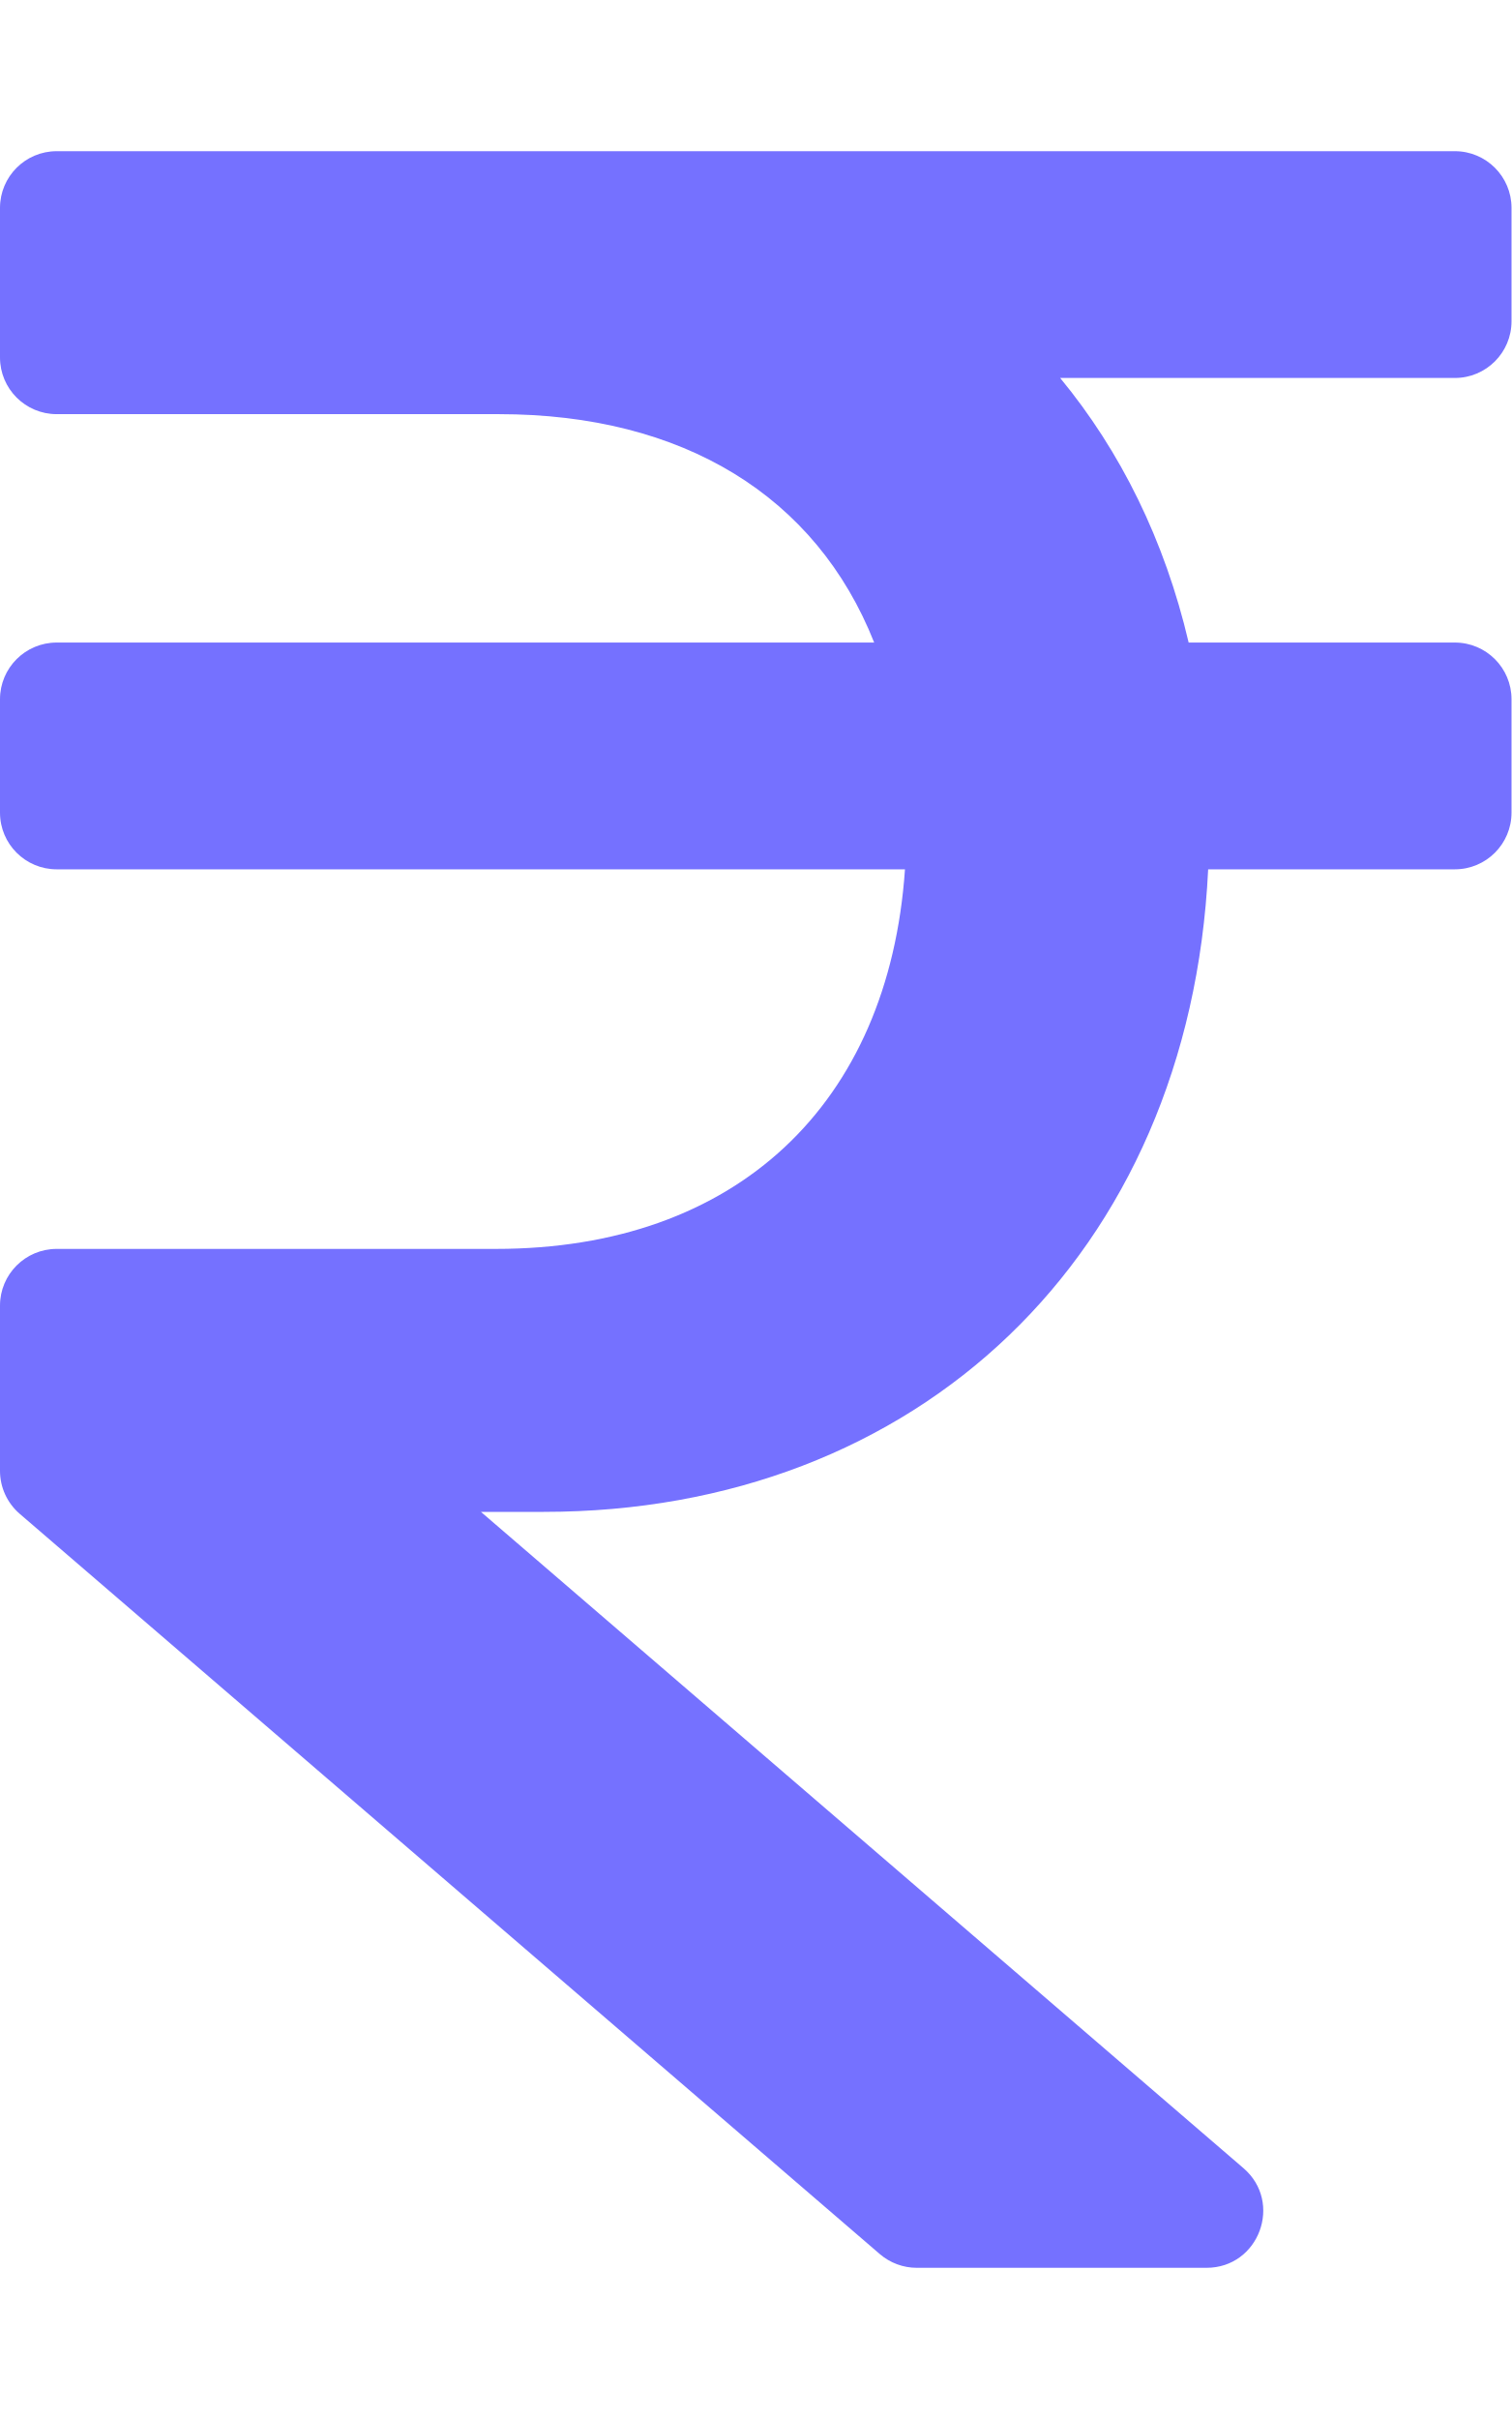
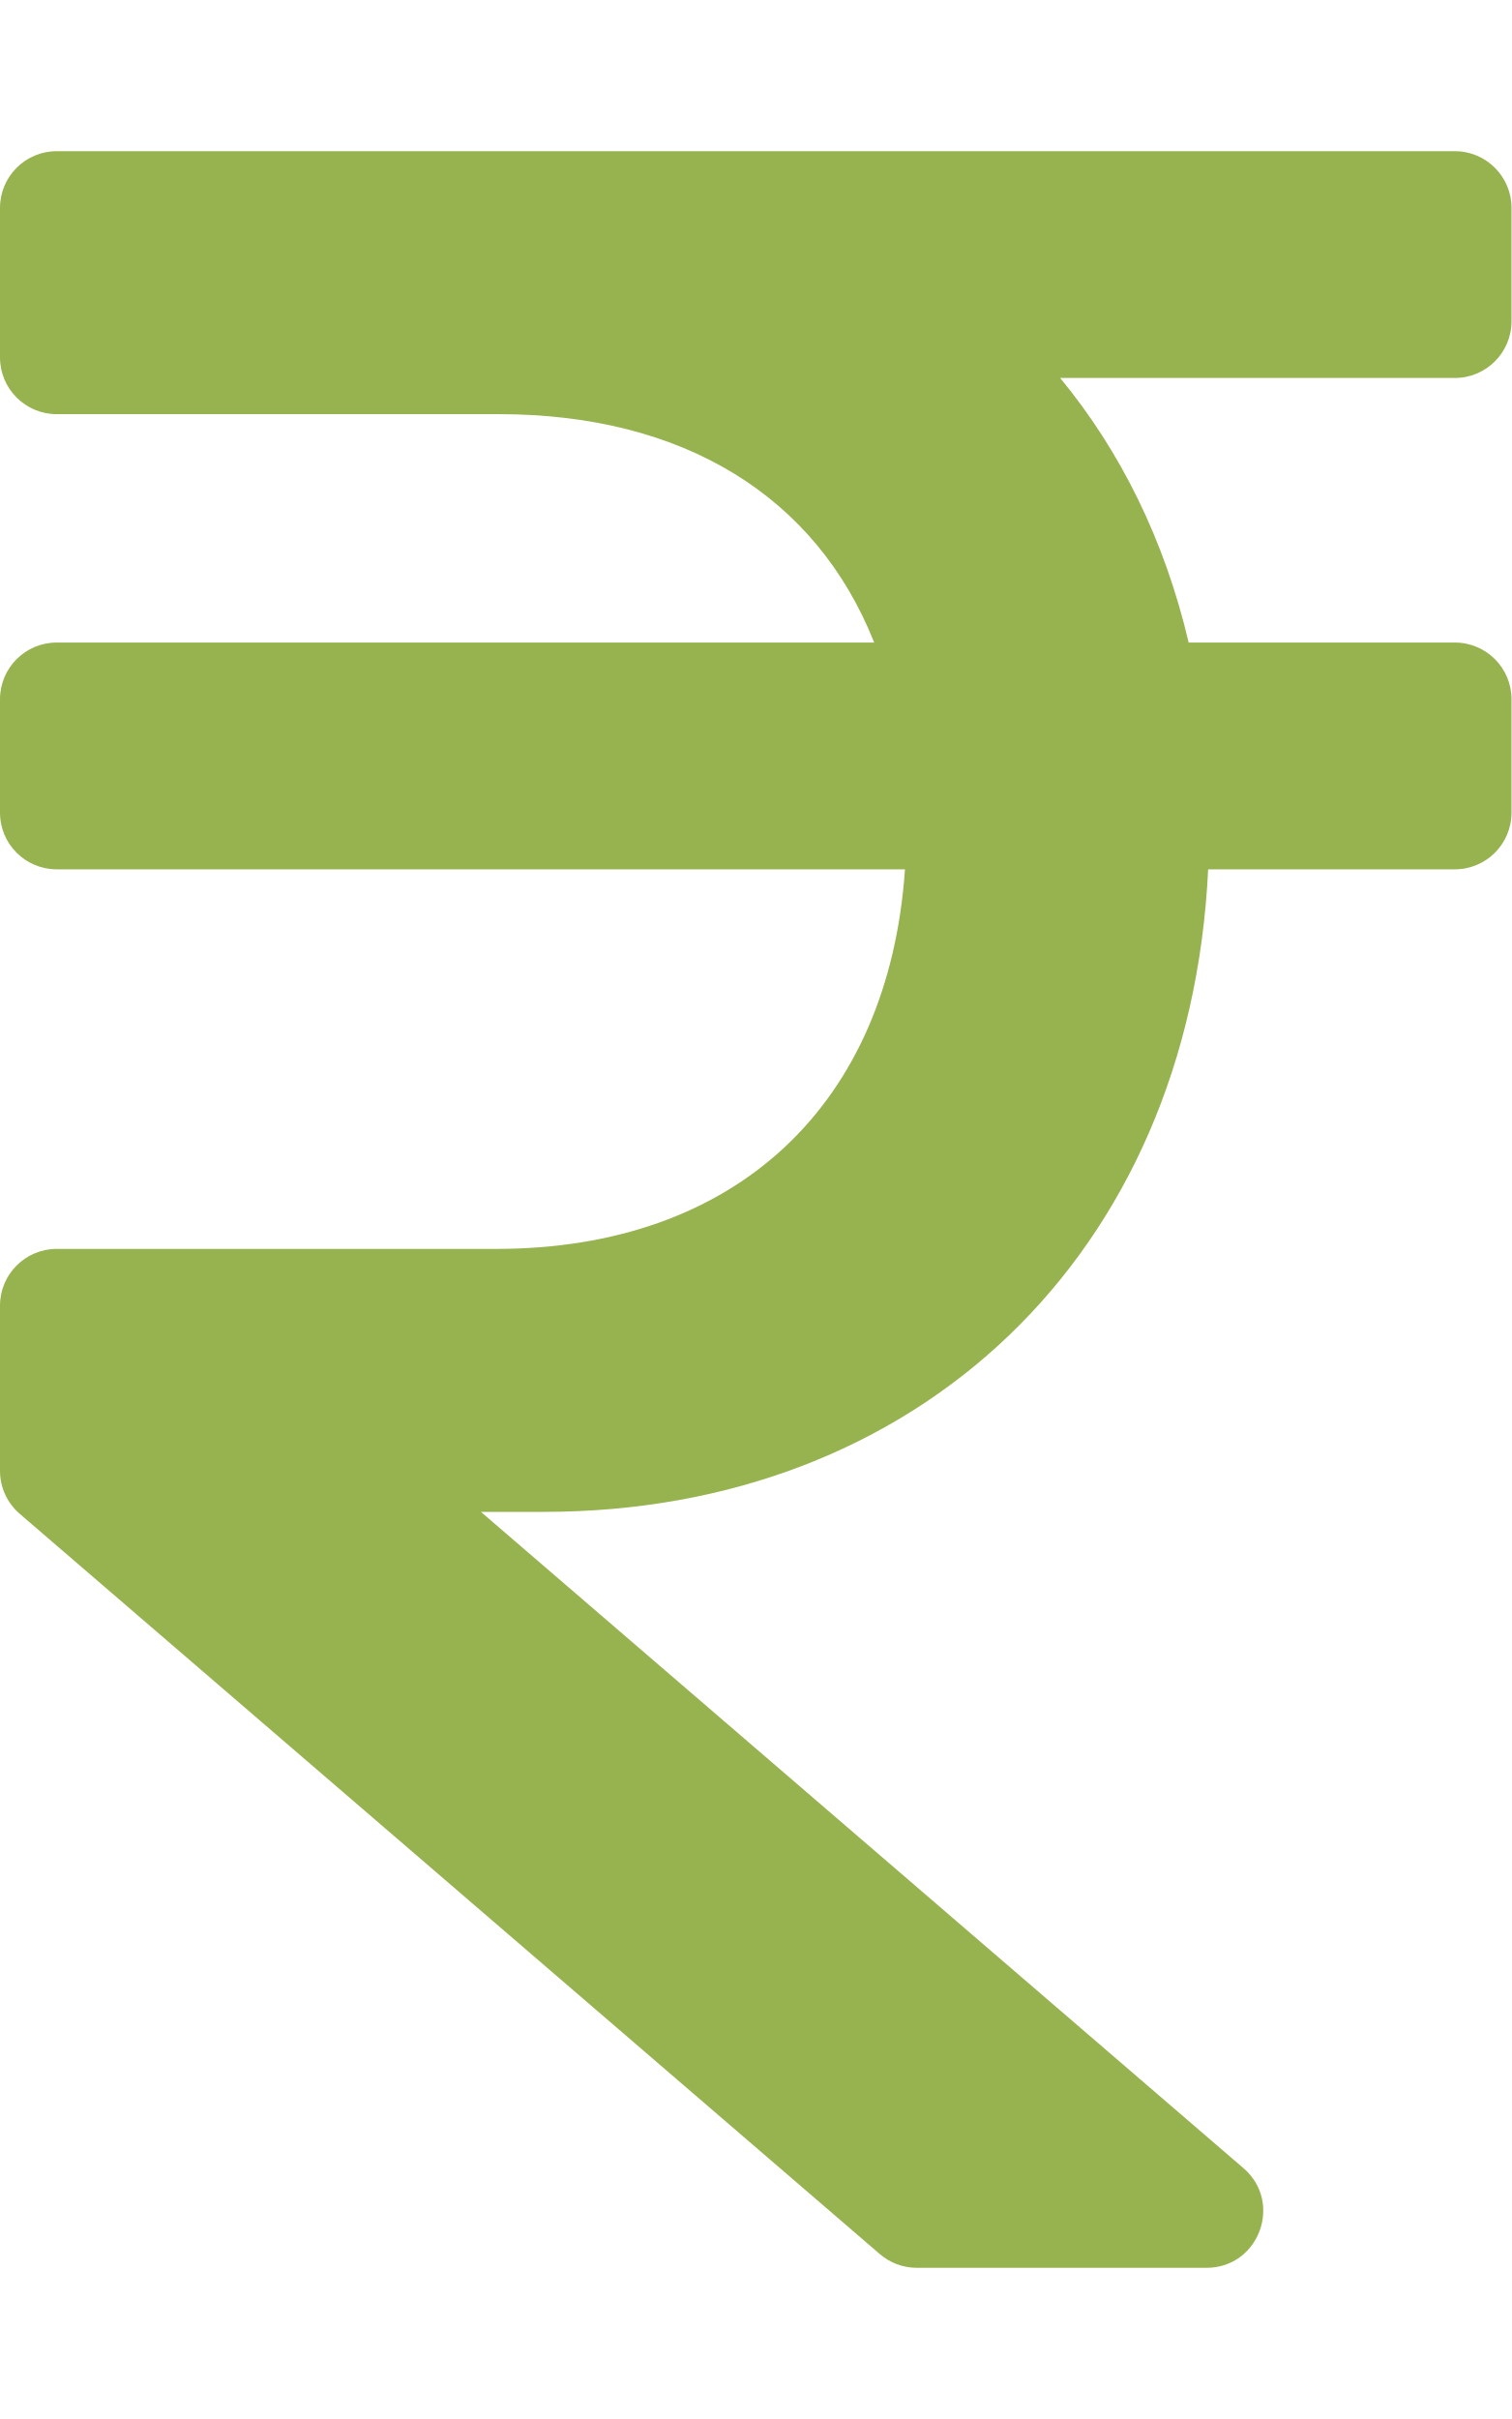
- <svg xmlns="http://www.w3.org/2000/svg" viewBox="0 0 320 512" fill="#7571ff">
+ <svg xmlns="http://www.w3.org/2000/svg" viewBox="0 0 320 512" fill="#97B350">
  <path d="M308 80c6.627 0 12-5.373 12-12V44c0-6.627-5.373-12-12-12H12C5.373 32 0 37.373 0 44v31.659c0 6.627 5.373 12 12 12h93.61c39.065 0 67.203 17.4 79.458 48.341H12c-6.627 0-12 5.373-12 12v24c0 6.627 5.373 12 12 12h179.59c-3.43 49.738-35.677 80.341-86.615 80.341H12c-6.627 0-12 5.373-12 12v34.974c0 3.495 1.524 6.816 4.173 9.096l182.094 156.685a11.996 11.996 0 0 0 7.827 2.904h61.326c11.13 0 16.263-13.837 7.827-21.096L101.818 320h13.31c79.002 0 136.718-54.257 140.65-136H308c6.627 0 12-5.373 12-12v-24c0-6.627-5.373-12-12-12h-56.354c-5.067-21.636-14.409-40.497-27.202-56H308z" />
</svg>
